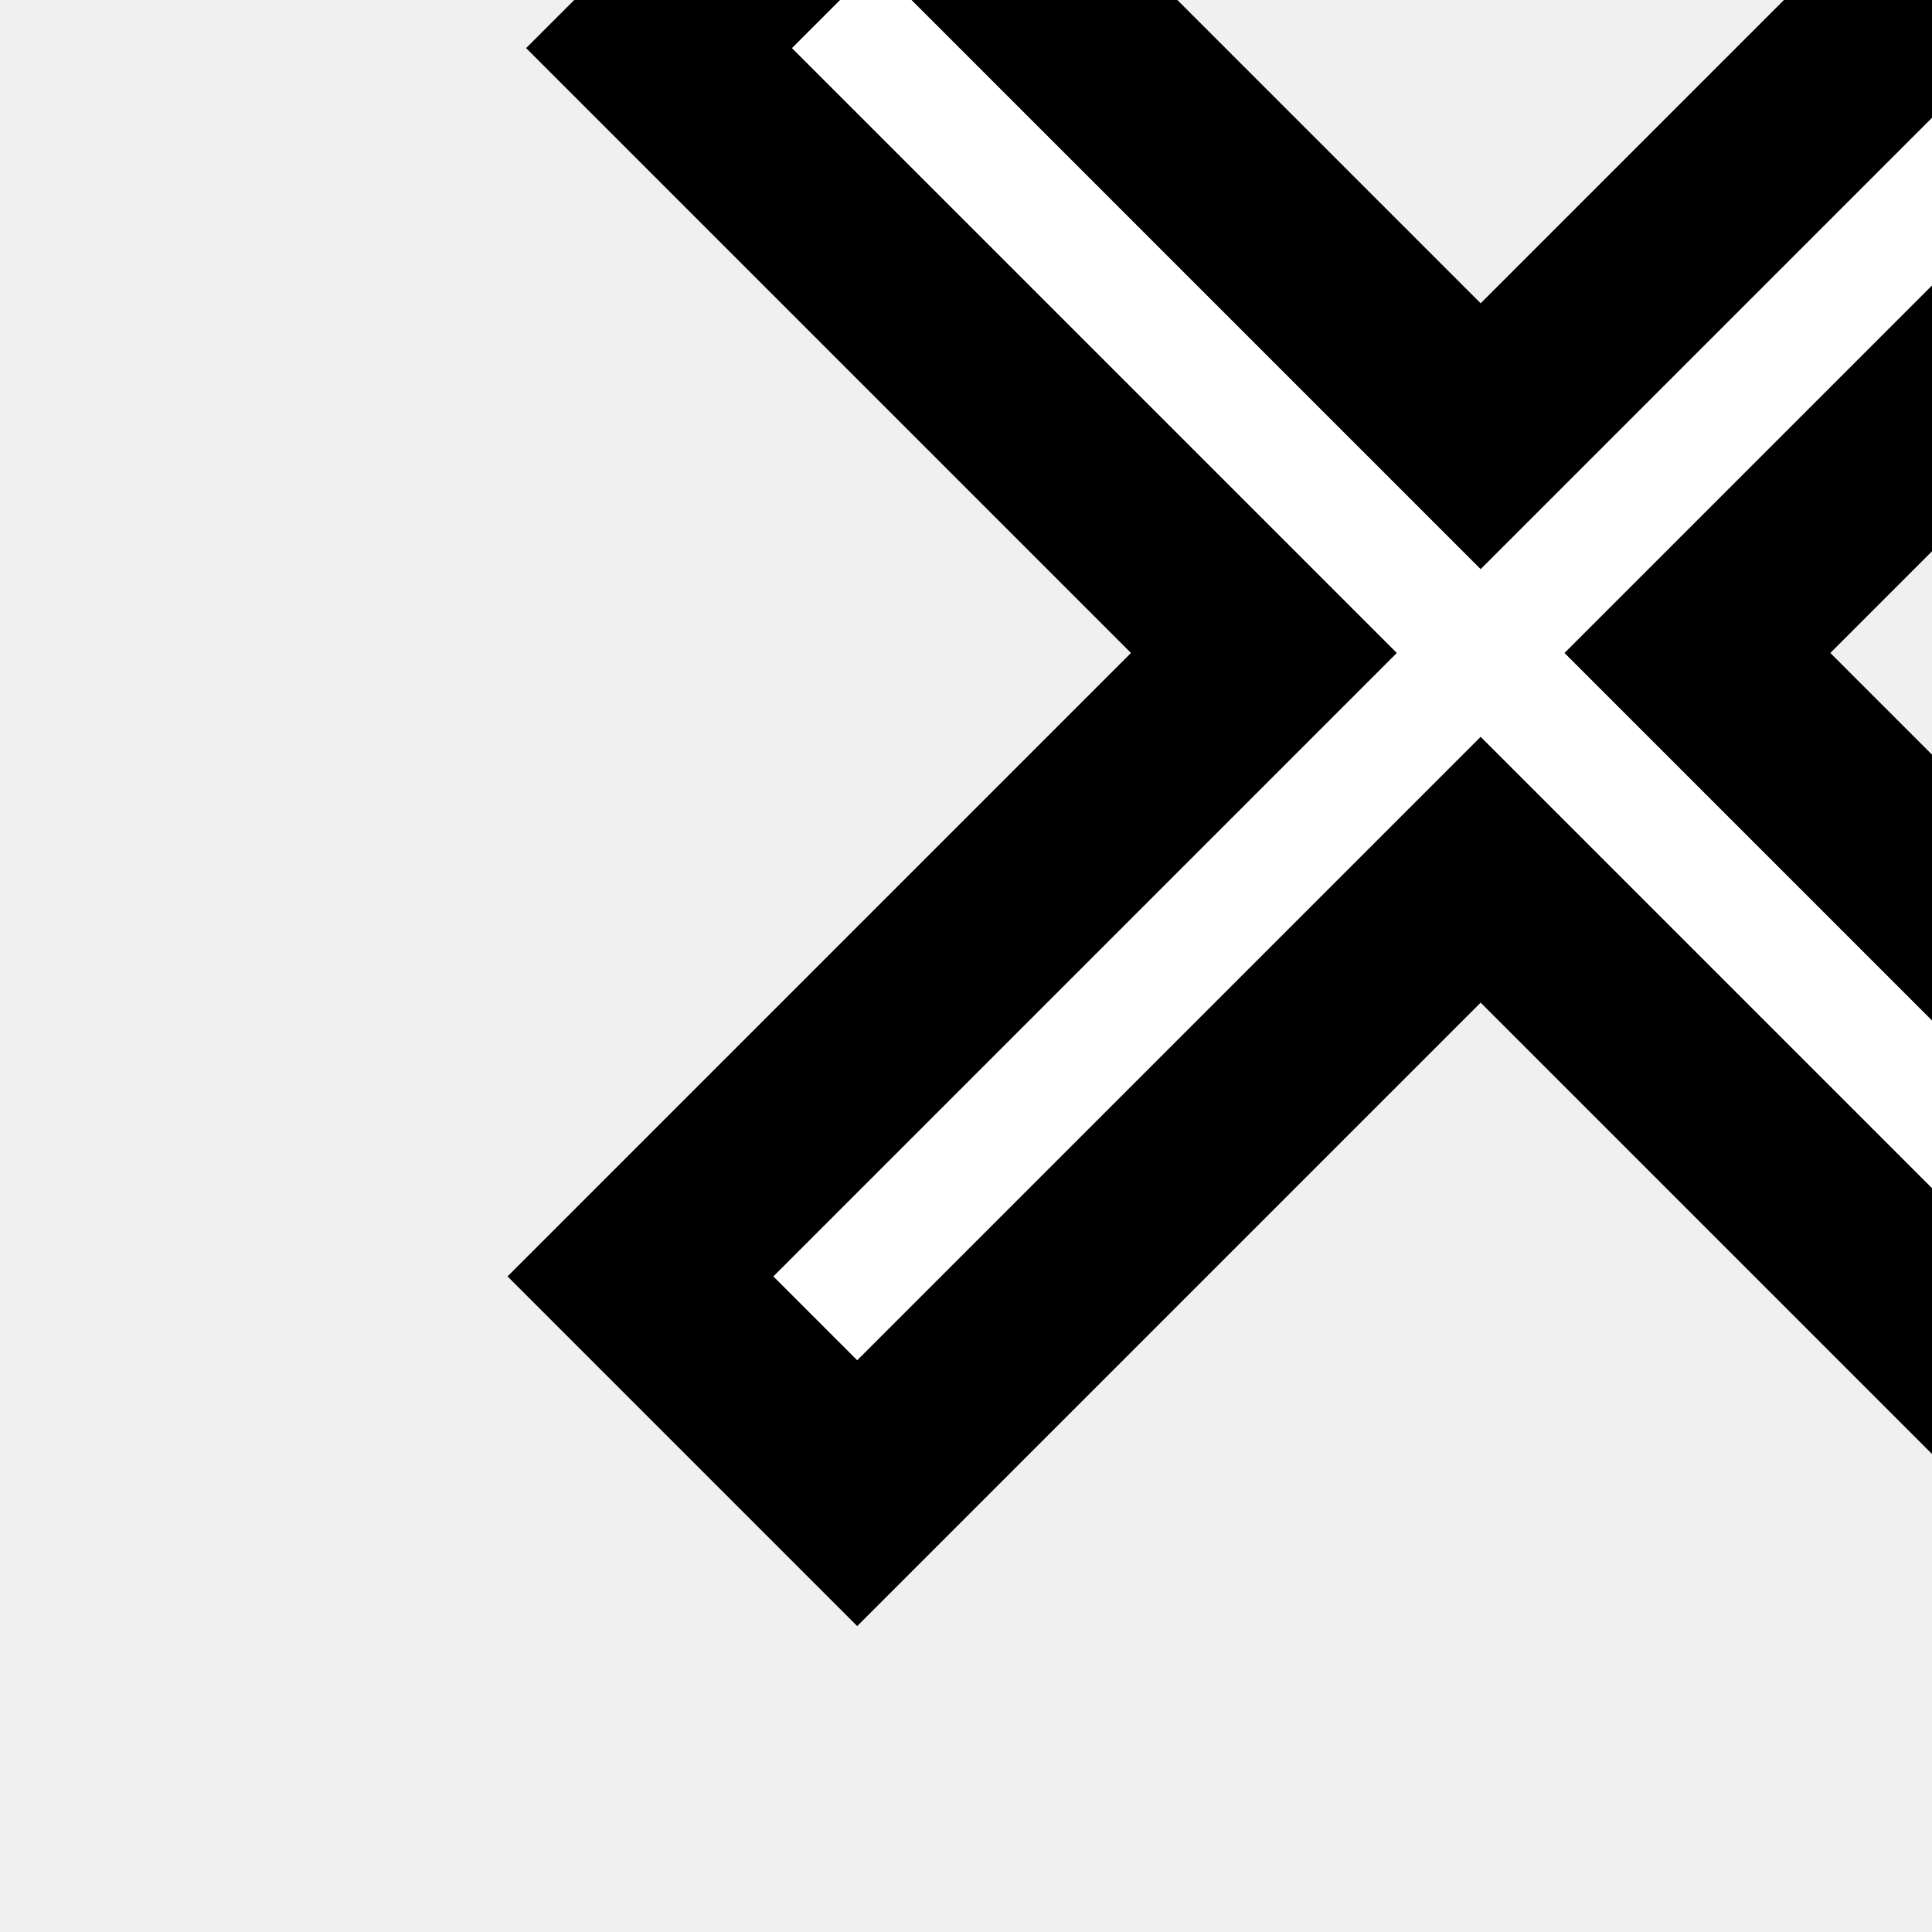
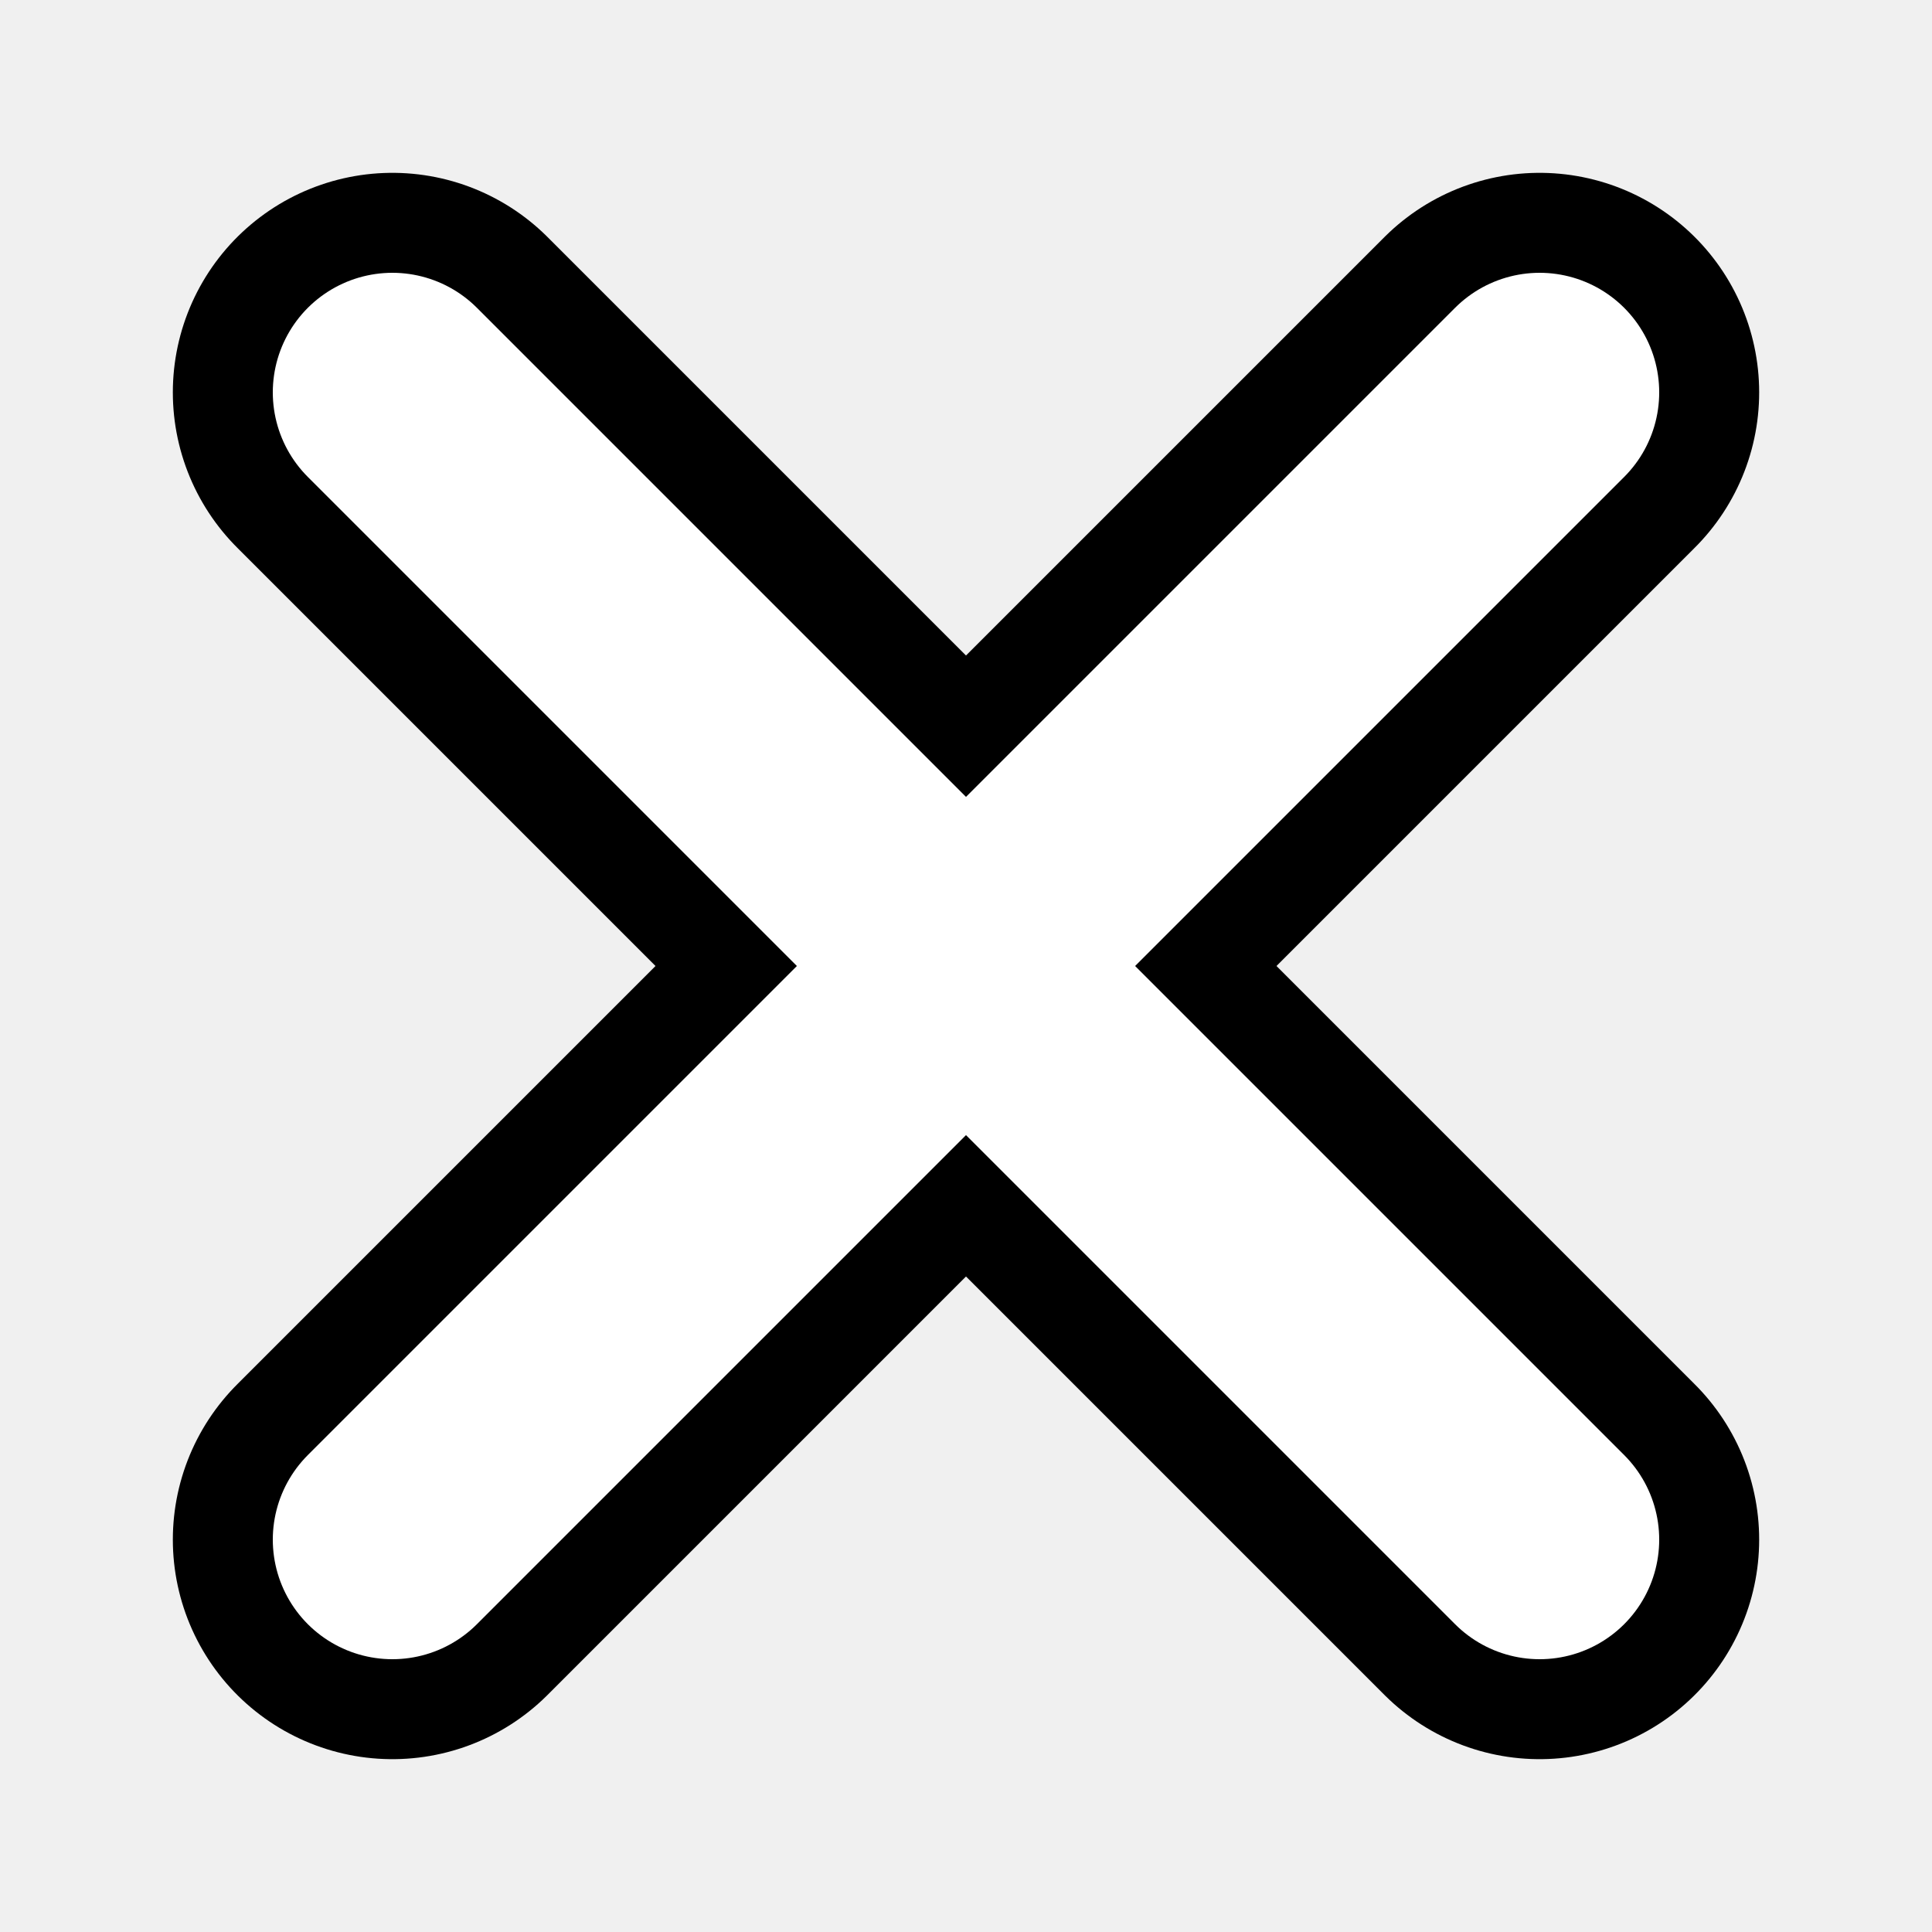
- <svg xmlns="http://www.w3.org/2000/svg" xml:space="preserve" id="svg5" version="1.1" viewBox="0 0 10.34 10.34" height="10.34mm" width="10.34mm">
-   <defs id="defs2">
-     <linearGradient id="linearGradient40361">
-       <stop style="stop-color:#ececec;stop-opacity:1;" offset="0" id="stop40359" />
-     </linearGradient>
-   </defs>
-   <g id="layer1" transform="translate(-235.2927,-1044.769)">
-     <text xml:space="preserve" style="font-size:22.931px;font-family:GENISO;-inkscape-font-specification:'GENISO, Normal';opacity:1;fill:#ffffff;fill-opacity:1;stroke:#000000;stroke-width:1.006;stroke-dasharray:none;stroke-opacity:1" x="906.675" y="577.341" id="text33293" transform="rotate(45)">
-       <tspan id="tspan33291" style="stroke-width:1.006;stroke-dasharray:none" x="906.675" y="577.341">+</tspan>
-     </text>
+ <svg xmlns="http://www.w3.org/2000/svg" viewBox="0 0 10.34 10.34" width="10.34mm" height="10.34mm" aria-hidden="true">
+   <g fill="none" stroke-linecap="round" stroke-linejoin="round">
+     <path d="M2.1 2.1 8.24 8.24" stroke="#000000" stroke-width="2.35" />
+     <path d="M8.24 2.1 2.1 8.24" stroke="#000000" stroke-width="2.35" />
+     <path d="M2.1 2.1 8.24 8.24" stroke="#ffffff" stroke-width="1.28" />
+     <path d="M8.24 2.1 2.1 8.24" stroke="#ffffff" stroke-width="1.28" />
  </g>
</svg>
